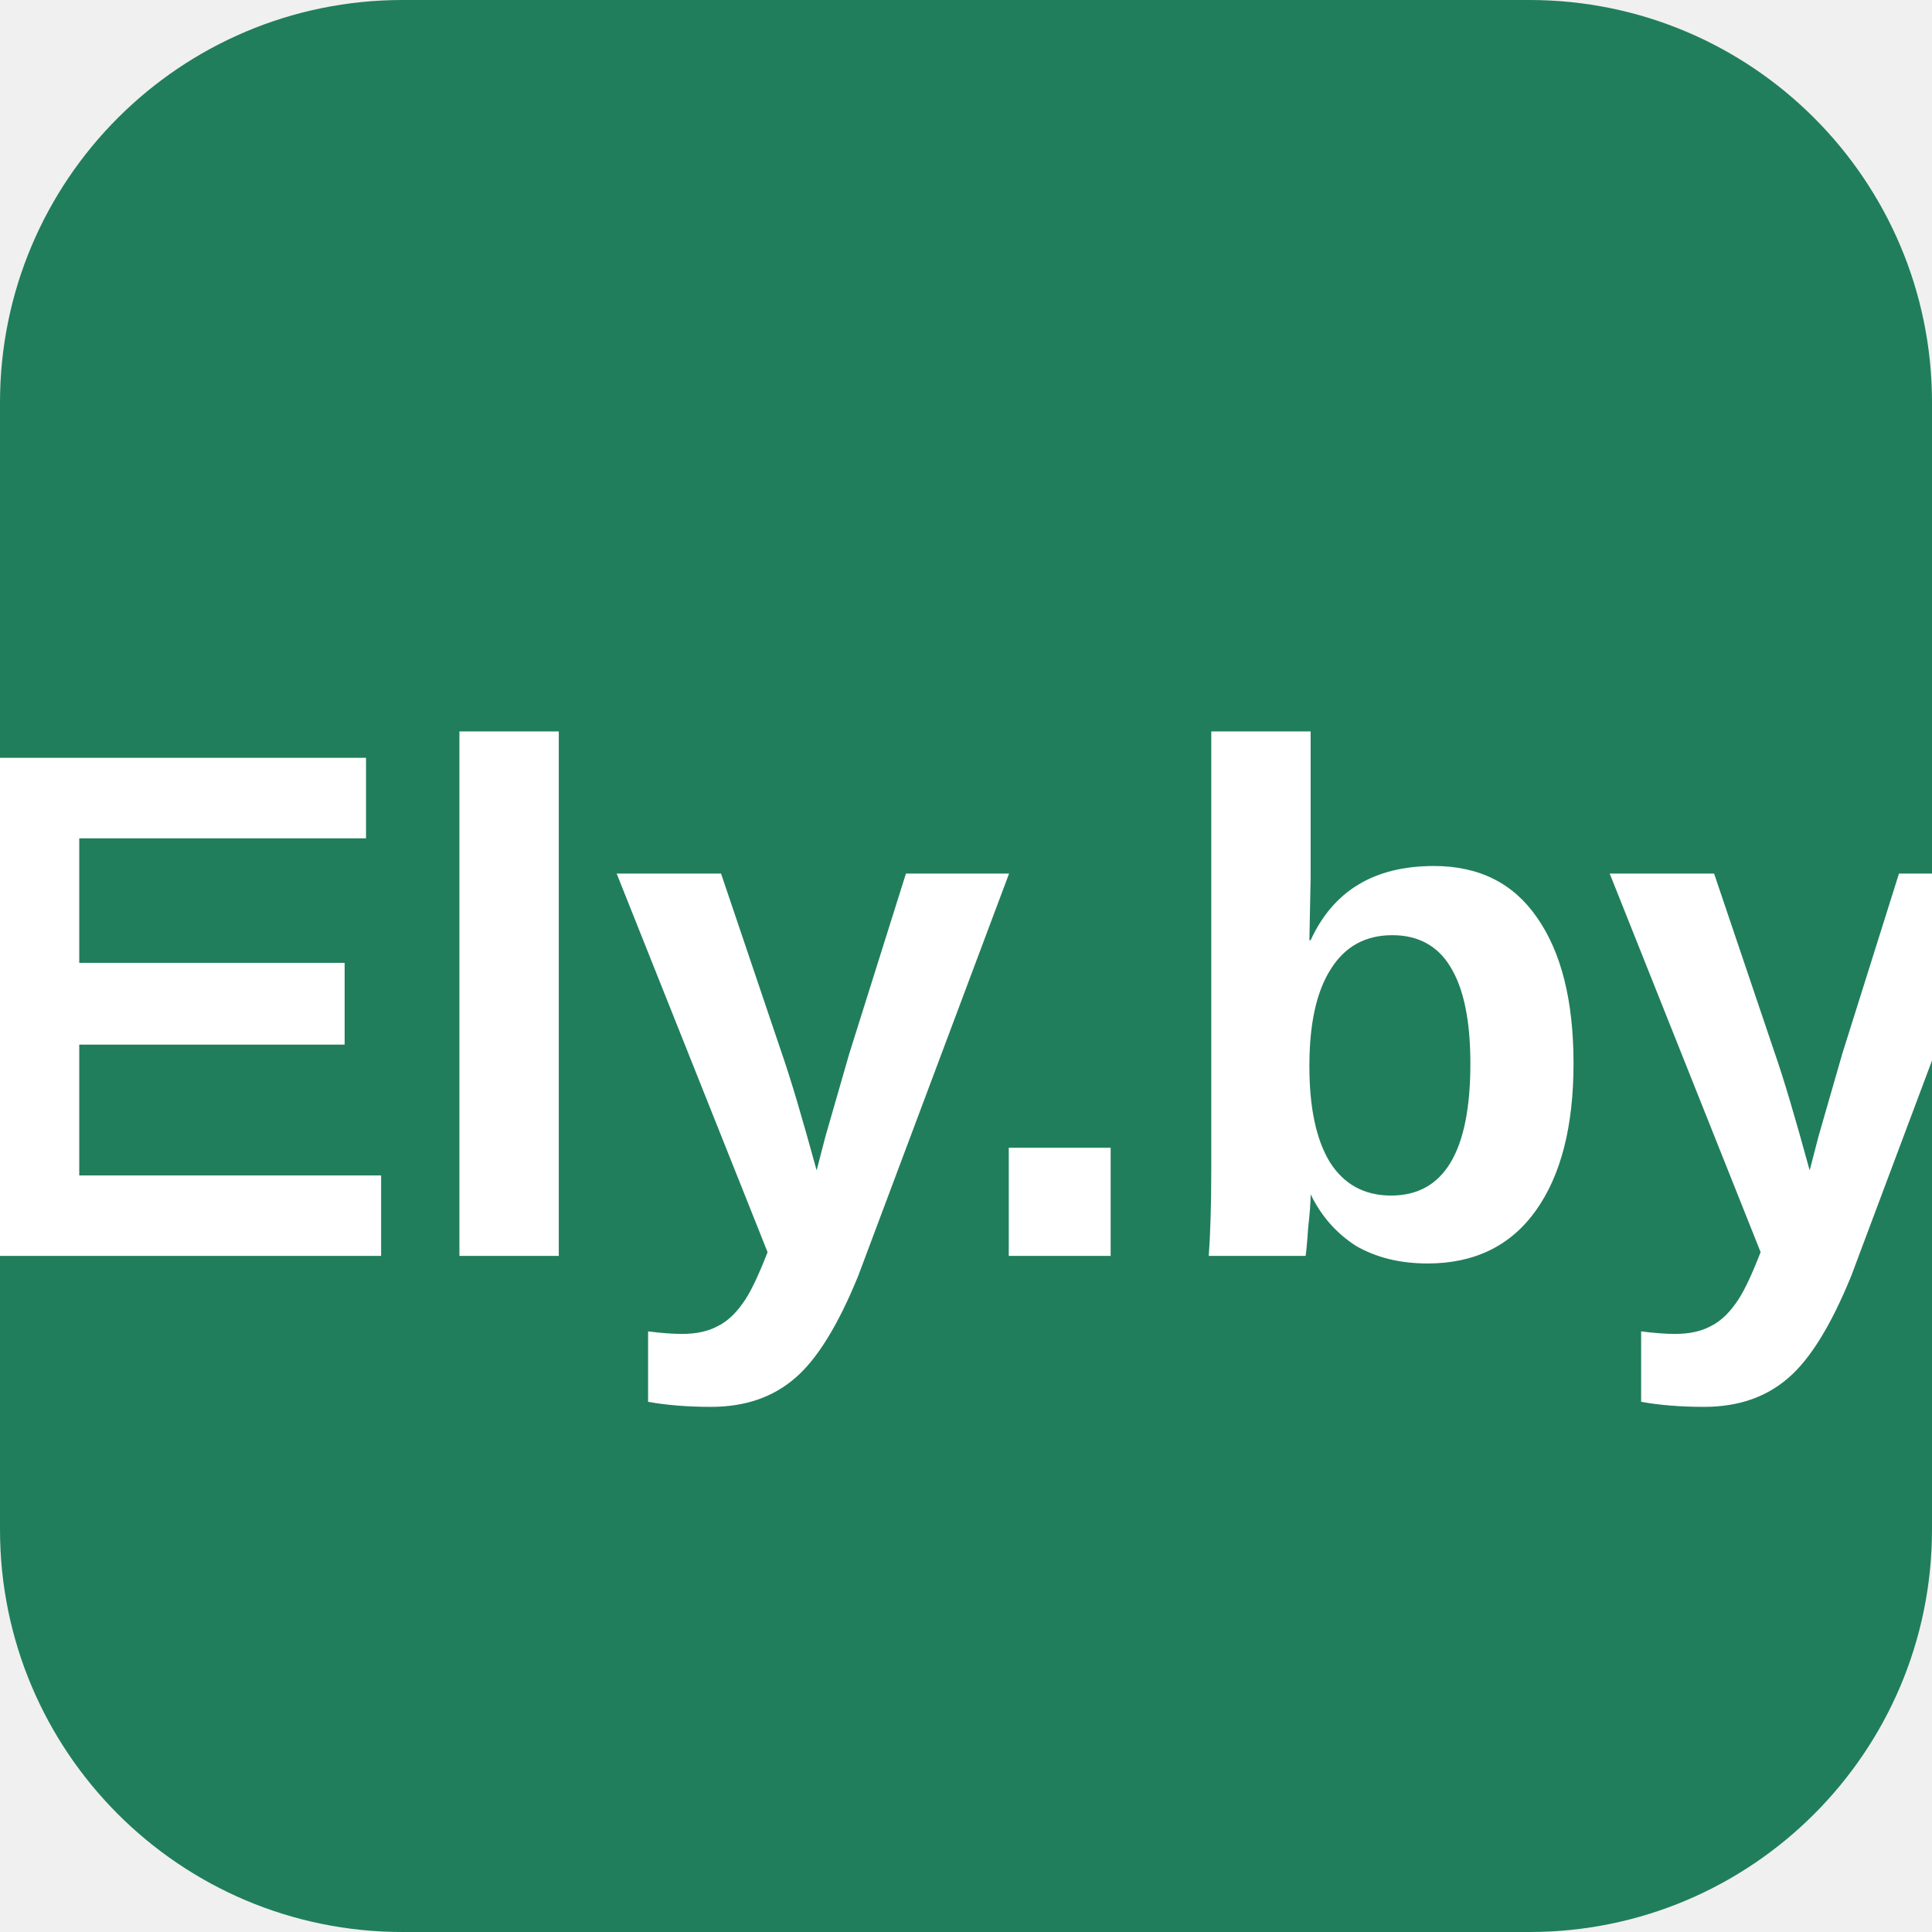
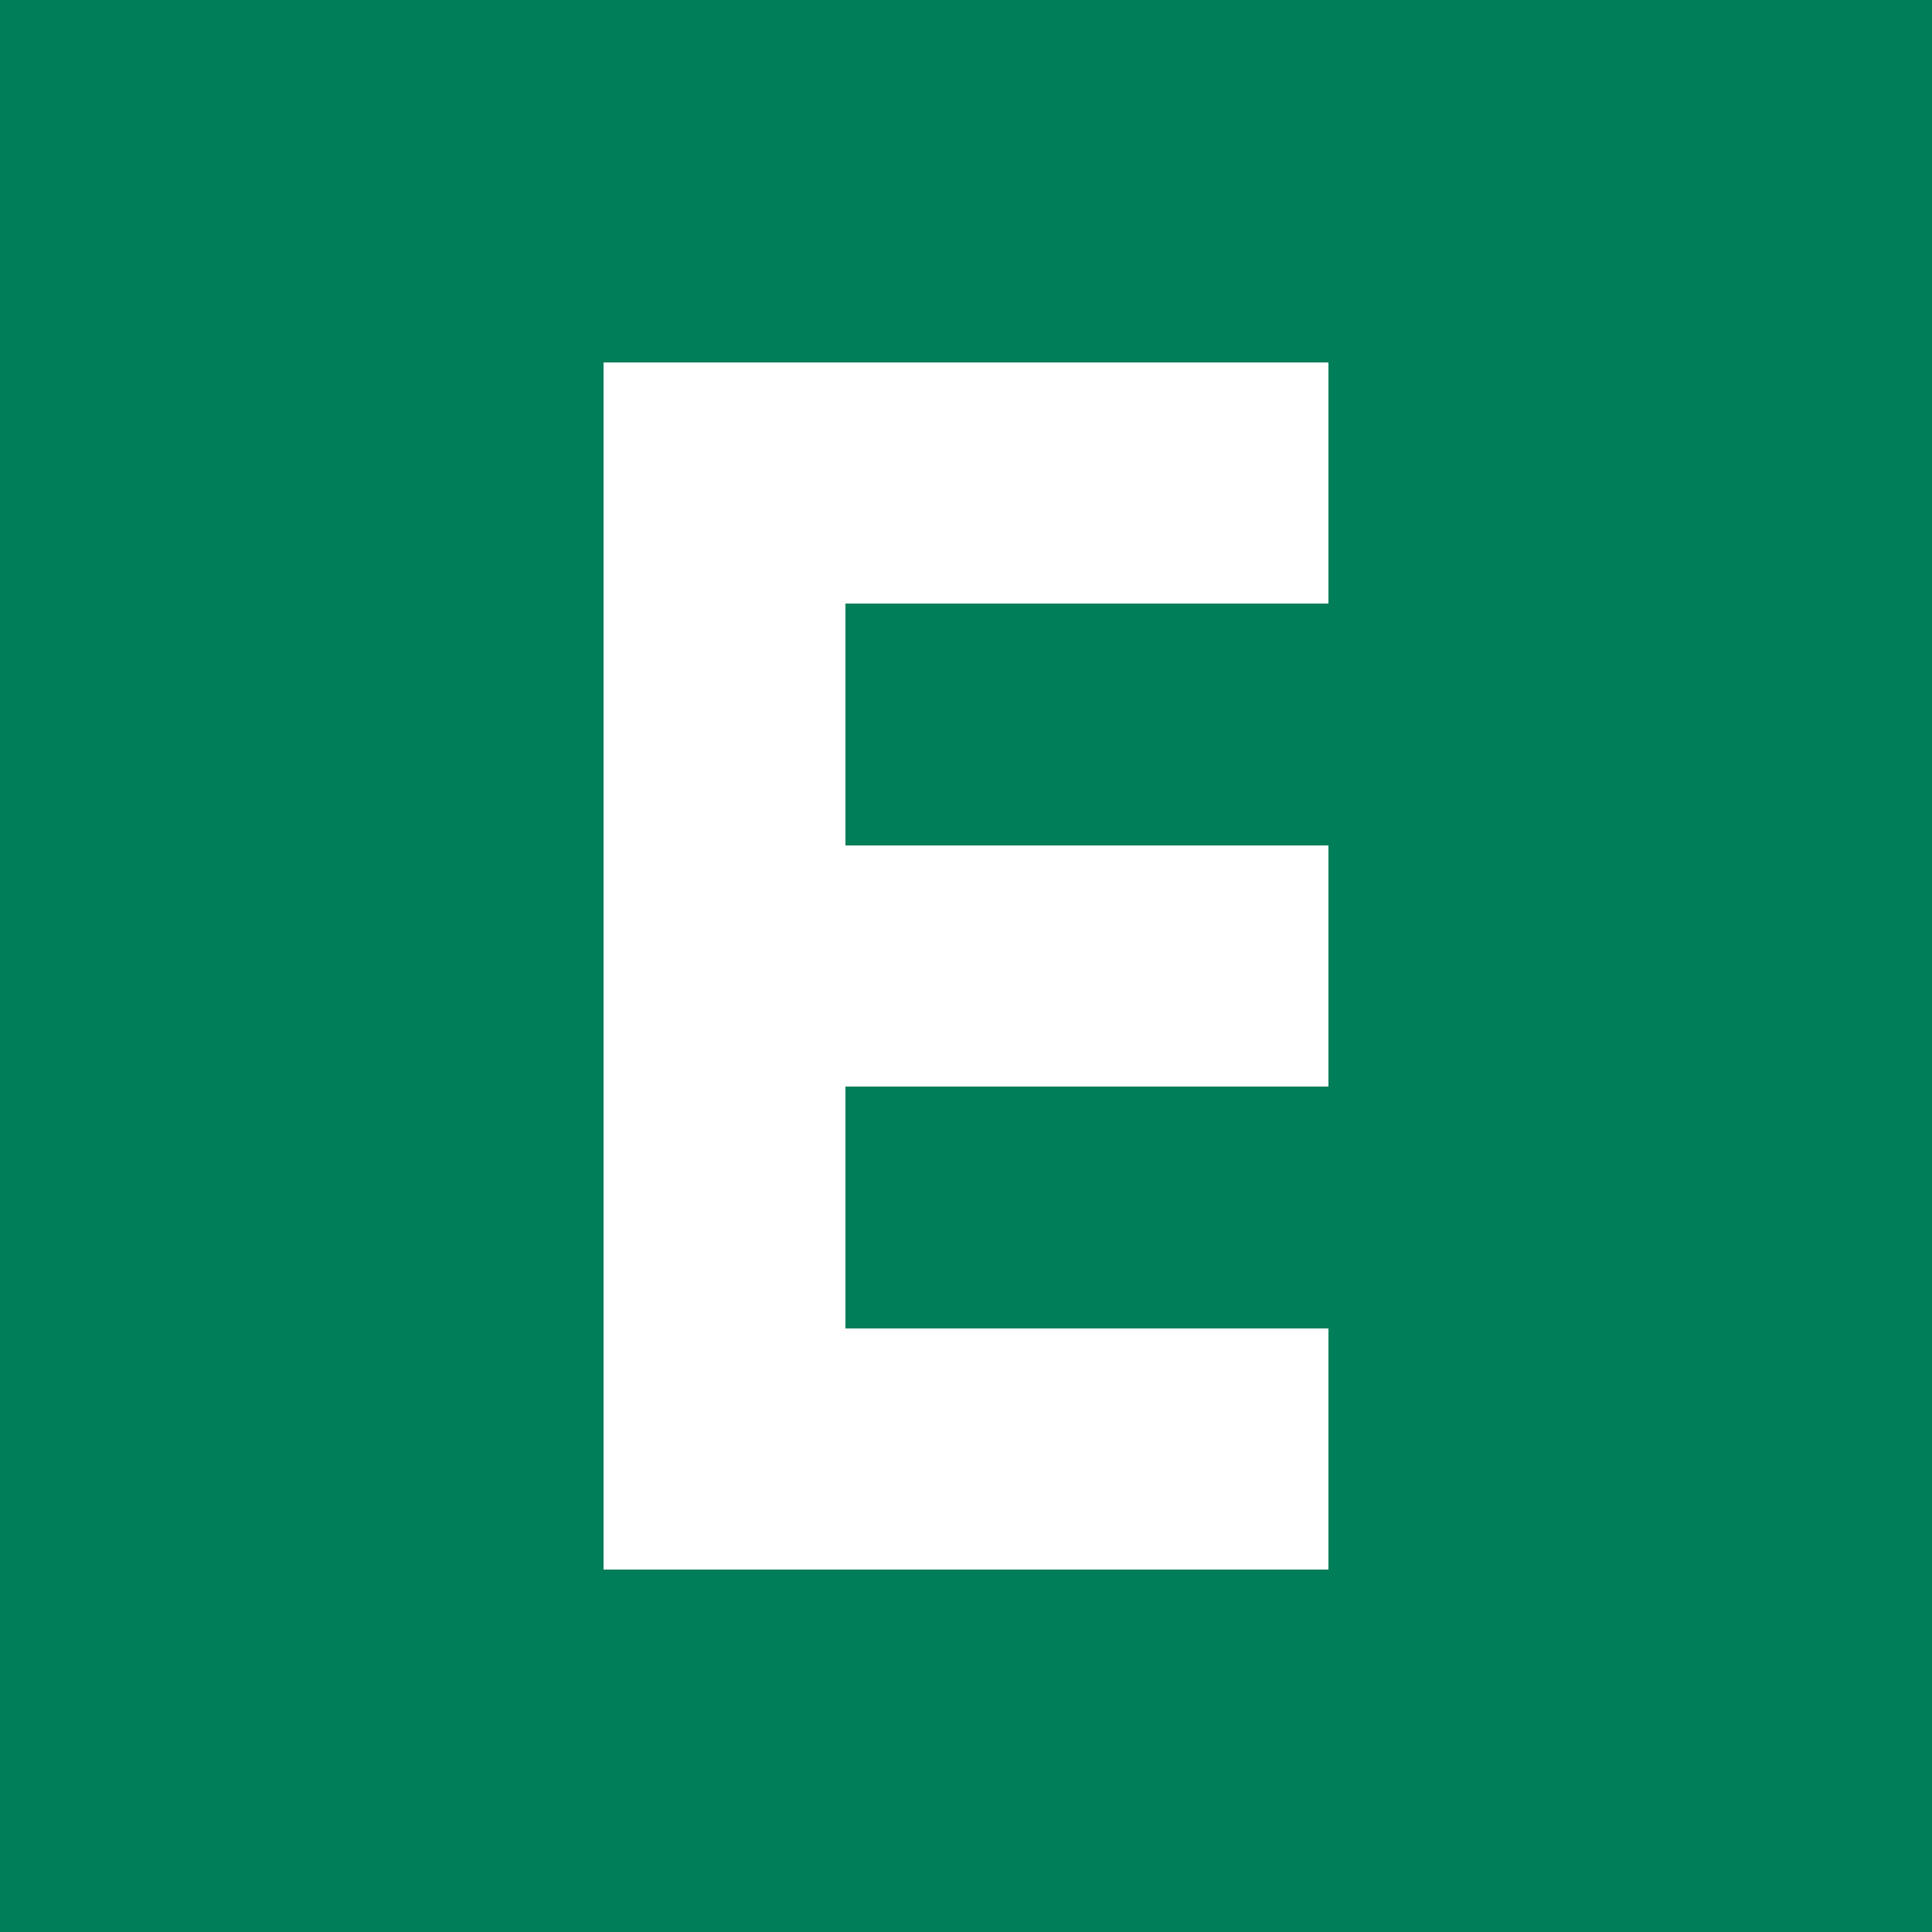
- <svg xmlns="http://www.w3.org/2000/svg" viewBox="0 0 24 24">
-   <rect width="24" height="24" rx="5" fill="#207e5c" />
-   <text x="12" y="15.6" fill="#fff" font-family="Arial, Helvetica, sans-serif" font-size="9" font-weight="700" text-anchor="middle" textLength="20" lengthAdjust="spacingAndGlyphs">Ely.by</text>
+ <svg xmlns="http://www.w3.org/2000/svg" viewBox="0 0 16 16" shape-rendering="crispEdges">
+   <rect width="16" height="16" fill="#007e59" />
+   <path d="M5 3H11V5H7V7H11V9H7V11H11V13H5Z" fill="#fff" />
</svg>
